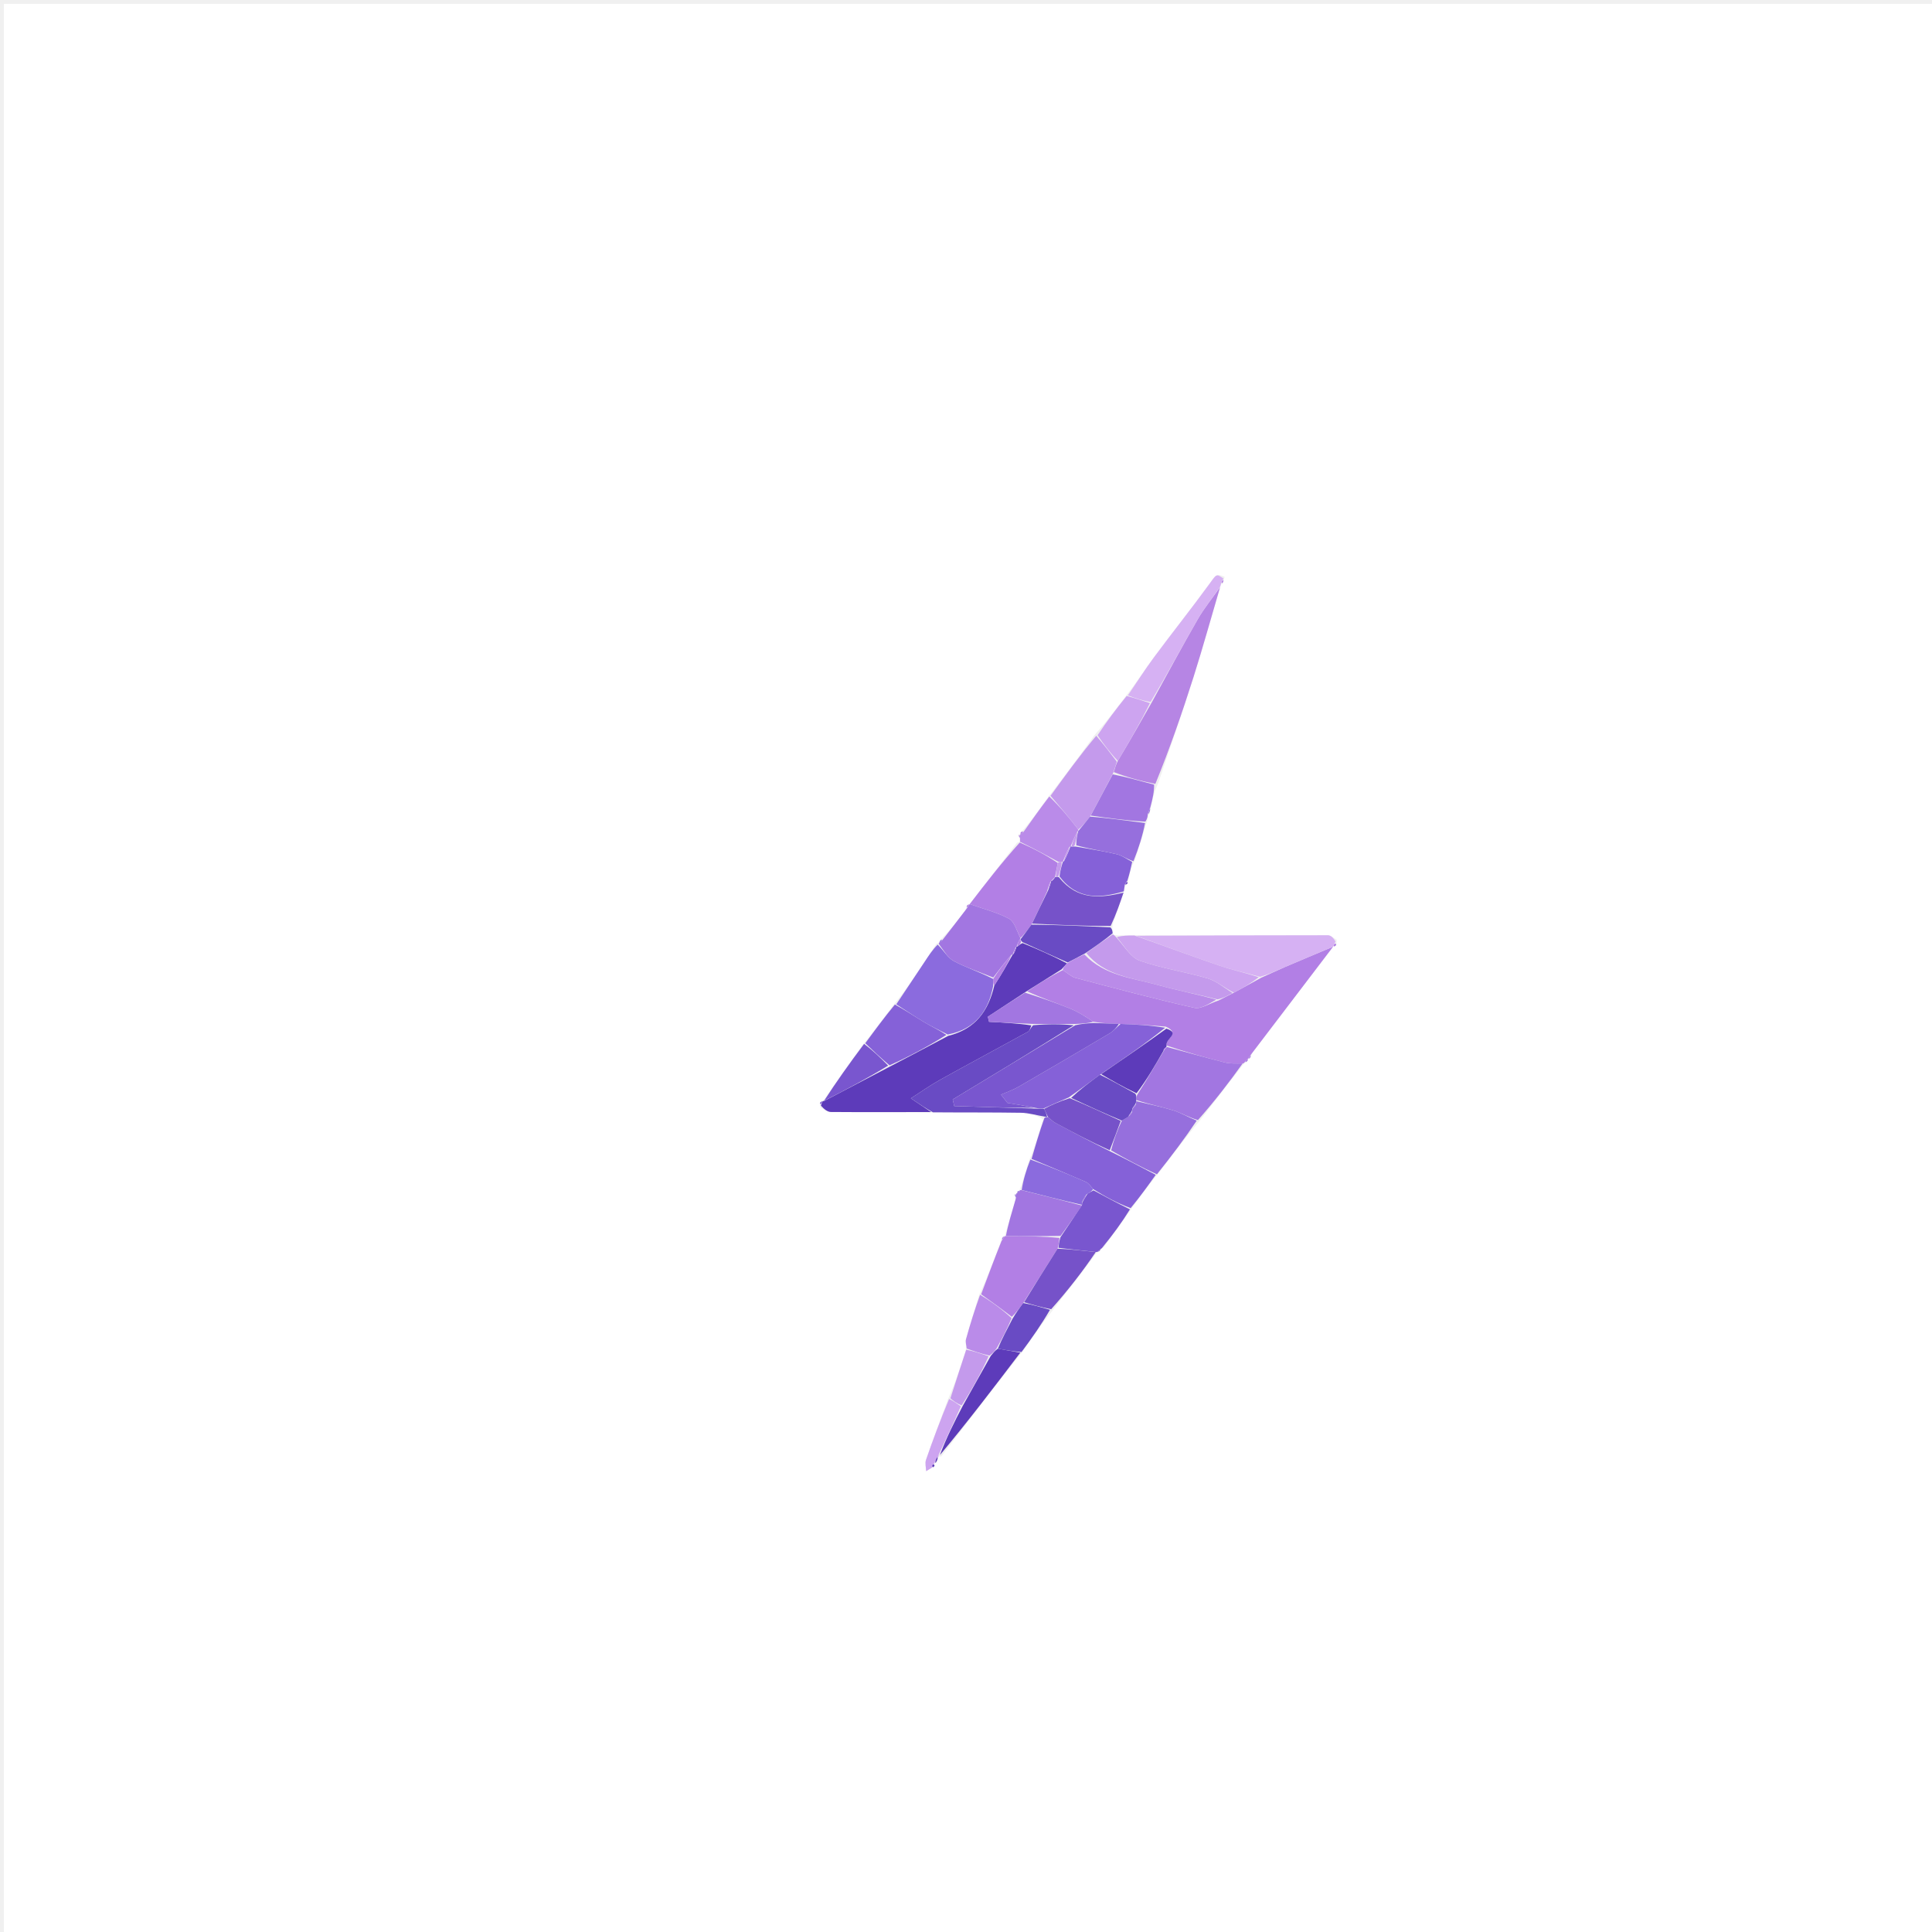
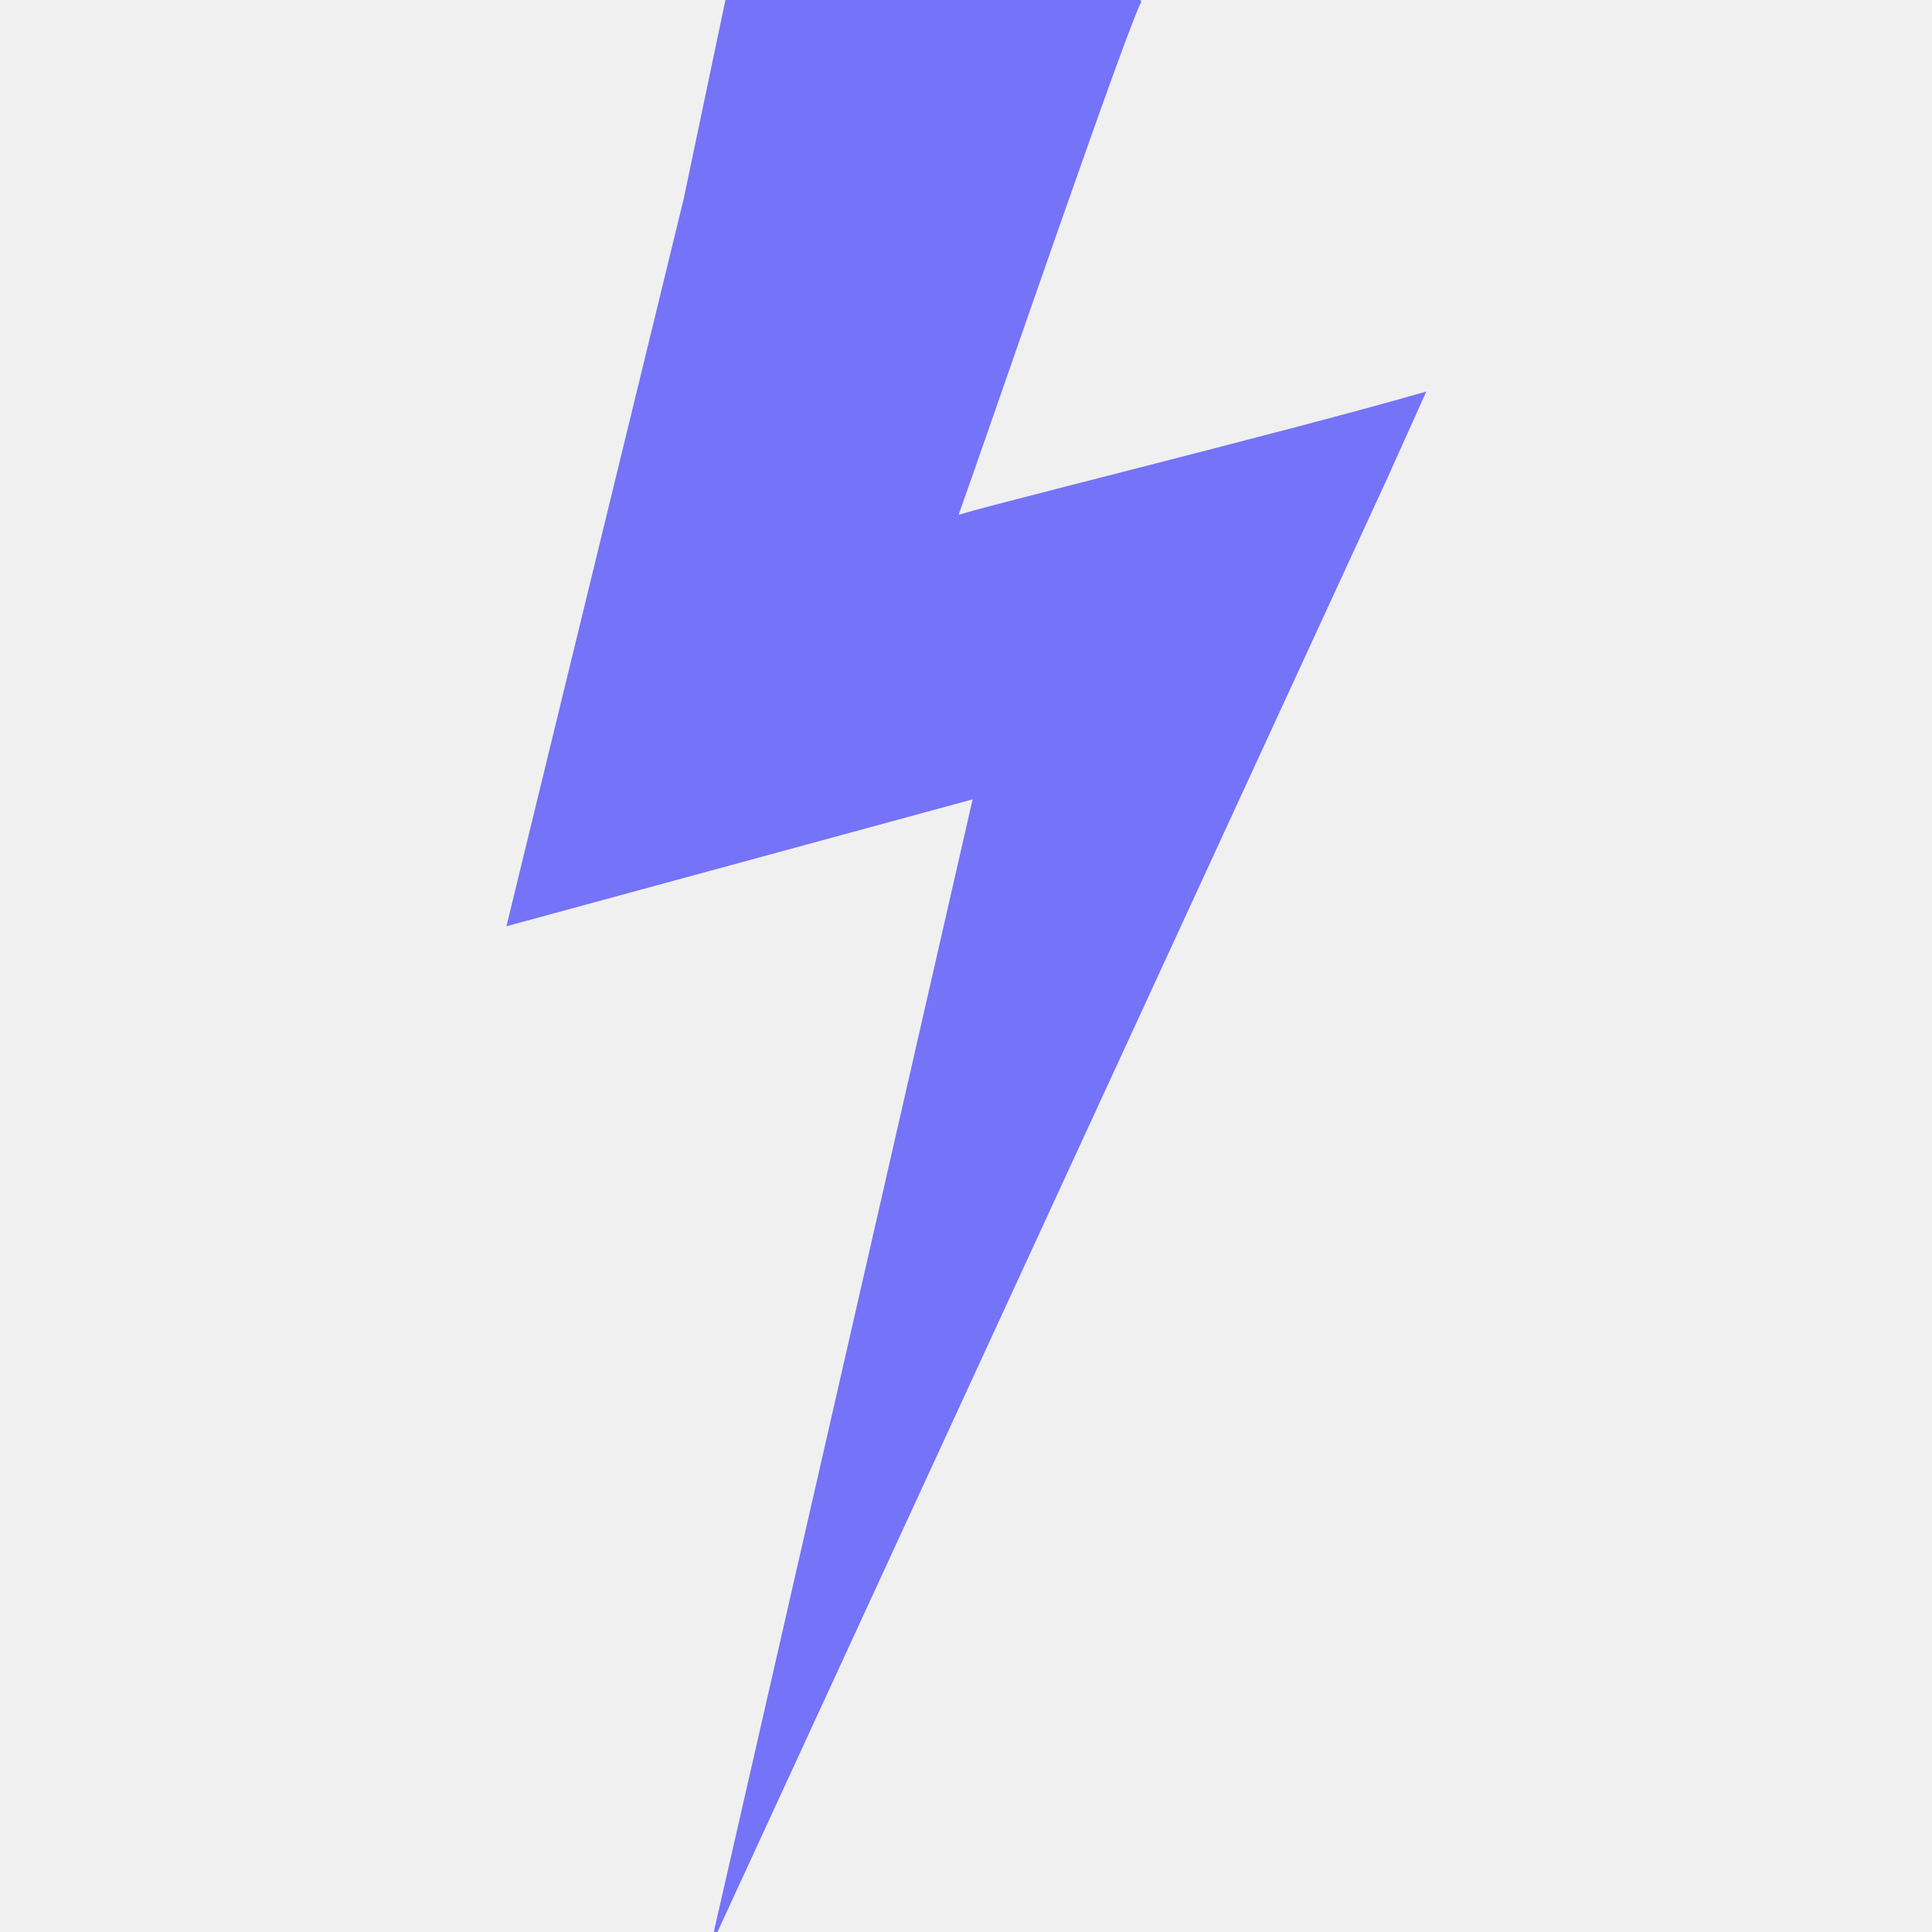
- <svg xmlns="http://www.w3.org/2000/svg" version="1.1" id="Layer_1" x="0px" y="0px" width="100%" viewBox="0 0 500 500" enable-background="new 0 0 500 500" xml:space="preserve">
-   <path fill="#FFFFFF" opacity="1" stroke="none" d=" M285,501   C190,501 95.5,501 1,501   C1,334.333 1,167.667 1,1   C167.667,1 334.333,1 501,1   C501,167.667 501,334.333 501,501   C429.167,501 357.333,501 285,501  M263.469,216.106   C263.636,216.422 263.802,216.739 263.988,217.517   C263.988,217.517 263.887,217.967 263.2,218.078   C259.119,223.377 255.038,228.677 251.002,233.993   C251.002,233.993 250.98,233.951 250.516,234.113   C250.16,234.305 250.063,234.586 249.882,235.598   C247.911,238.13 245.94,240.661 243.468,243.113   C243.3,243.39 243.133,243.667 242.985,243.977   C242.985,243.977 242.946,243.966 242.313,244.241   C241.299,245.812 240.3,247.393 239.267,248.95   C236.839,252.611 234.395,256.262 231.248,260.028   C228.811,263.348 226.374,266.668 223.322,270.322   C219.844,275.2 216.366,280.078 212.974,284.992   C212.974,284.992 213.009,284.904 212.548,285.08   C212.194,285.266 212.087,285.547 212.41,286.688   C213.286,287.069 214.16,287.773 215.039,287.78   C223.683,287.851 232.328,287.807 241.91,287.926   C249.341,287.928 256.774,287.858 264.203,287.981   C266.225,288.015 268.238,288.63 269.941,289.665   C268.951,293.084 267.962,296.504 266.352,300.236   C265.58,302.801 264.808,305.367 263.859,307.962   C263.859,307.962 263.882,308.141 263.527,308.207   C263.277,308.335 263.182,308.537 263.01,308.845   C263.01,308.845 262.949,309.072 262.463,309.131   C262.627,309.436 262.791,309.742 262.824,310.707   C261.854,313.79 260.885,316.872 259.98,319.981   C259.98,319.981 259.958,319.915 259.452,320.071   C259.36,320.376 259.269,320.68 258.887,321.65   C257.231,326.087 255.575,330.525 253.374,335.207   C252.236,338.997 251.052,342.773 249.999,346.586   C249.797,347.319 250.11,348.194 249.915,349.609   C248.598,353.701 247.28,357.792 245.286,362.235   C243.389,367.425 241.444,372.6 239.639,377.822   C239.34,378.687 239.653,379.763 239.683,380.742   C240.208,380.414 240.733,380.087 241.684,379.68   C241.938,379.431 241.956,379.164 241.804,378.82   C241.804,378.82 241.797,378.731 242.368,378.562   C242.554,378.013 242.74,377.464 242.953,376.964   C242.953,376.964 242.902,376.932 243.63,376.923   C250.441,367.969 257.253,359.016 264.673,349.745   C267.148,346.178 269.623,342.61 272.705,338.748   C276.481,333.845 280.256,328.942 284,324   C284,324 284.033,324.036 284.511,323.874   C284.687,323.598 284.863,323.322 285.675,322.754   C288.042,319.506 290.409,316.259 293.153,312.372   C295.136,309.597 297.119,306.822 299.715,303.775   C303.172,299.2 306.629,294.624 310.707,289.768   C314.444,284.882 318.181,279.996 322.081,275.112   C322.081,275.112 322.09,274.949 322.571,274.851   C322.86,274.652 323.026,274.378 323.011,274.003   C323.011,274.003 323.032,274.063 323.555,273.927   C323.645,273.616 323.735,273.304 324.154,272.343   C331.105,263.23 338.057,254.117 345,245   C345,245 345.004,245.009 345.485,244.902   C345.854,244.716 345.946,244.438 345.915,243.2   C345.171,242.796 344.427,242.042 343.682,242.042   C327.122,242.036 310.562,242.114 293.177,242.032   C291.785,242.081 290.393,242.129 288.48,242.005   C288.306,241.951 288.131,241.897 287.944,241.224   C287.883,240.817 287.822,240.41 287.952,239.274   C288.895,236.517 289.837,233.76 290.921,230.356   C290.973,229.917 291.026,229.479 291.535,228.911   C291.876,228.719 291.962,228.447 292.085,227.385   C292.392,225.941 292.698,224.498 293.677,222.696   C294.7,219.466 295.723,216.236 296.934,212.283   C296.968,211.787 297.002,211.29 297.493,210.535   C297.596,210.042 297.698,209.548 297.957,208.415   C298.333,206.638 298.708,204.861 299.737,202.723   C302.791,193.575 305.954,184.462 308.868,175.269   C311.316,167.544 313.476,159.728 315.903,151.497   C315.903,151.497 316.005,151.033 316.531,150.908   C316.611,150.598 316.69,150.289 316.919,149.271   C314.721,148.385 314.834,148.592 312.912,151.229   C308.274,157.592 303.361,163.754 298.669,170.079   C296.288,173.287 294.144,176.671 291.271,180.261   C288.839,183.487 286.407,186.714 283.292,190.198   C279.486,195.449 275.681,200.7 271.231,206.317   C269.14,209.278 267.049,212.238 264.472,215.124   C264.146,215.296 263.991,215.567 263.973,215.943   C263.973,215.943 263.97,215.98 263.469,216.106  z" />
-   <path fill="#B27FE5" opacity="1" stroke="none" d=" M345.008,245.004   C338.057,254.117 331.105,263.23 323.824,272.82   C323.281,273.517 323.127,273.772 323.032,274.063   C323.032,274.063 323.011,274.003 322.84,274.129   C322.422,274.44 322.229,274.672 322.09,274.949   C322.09,274.949 322.081,275.112 321.673,275.226   C319.841,275.228 318.368,275.313 317.002,274.97   C311.926,273.693 306.886,272.274 301.899,270.579   C301.582,268.798 305.579,267.406 301.685,265.681   C297.565,265.298 293.783,265.146 289.567,264.978   C287.107,264.892 285.082,264.821 282.948,264.427   C280.9,263.072 279.032,261.865 277.008,261.042   C273.253,259.514 269.406,258.211 265.832,256.559   C268.951,254.493 271.836,252.683 275.048,251.053   C276.354,251.862 277.255,252.788 278.325,253.07   C288.552,255.768 298.772,258.509 309.087,260.828   C310.833,261.221 313.018,259.661 315.325,258.946   C316.764,258.25 317.879,257.61 319.335,256.905   C321.8,255.603 323.926,254.367 326.4,253.04   C328.678,252.051 330.588,251.105 332.542,250.265   C336.685,248.482 340.851,246.754 345.008,245.004  z" />
-   <path fill="#5D3BBA" opacity="1" stroke="none" d=" M274.721,250.872   C271.836,252.683 268.951,254.493 265.518,256.648   C261.863,259.038 258.757,261.084 255.651,263.13   C255.755,263.569 255.86,264.007 255.964,264.445   C259.639,264.64 263.313,264.835 266.909,265.37   C266.594,266.142 266.47,266.776 266.107,266.975   C258.506,271.158 250.854,275.246 243.27,279.459   C240.739,280.864 238.37,282.56 235.73,284.249   C238.14,285.879 239.556,286.837 240.972,287.795   C232.328,287.807 223.683,287.851 215.039,287.78   C214.16,287.773 213.286,287.069 212.462,286.146   C212.665,285.361 212.83,285.128 213.009,284.904   C213.009,284.904 212.974,284.992 213.296,284.928   C219.083,281.935 224.549,279.004 230.369,275.998   C235.489,273.342 240.256,270.762 245.378,268.089   C252.446,266.327 255.774,261.672 257.337,255.026   C259.132,252.263 260.618,249.661 262.089,247.033   C262.075,247.005 262.052,247.063 262.307,246.896   C262.735,246.154 262.908,245.58 263.049,245.015   C263.017,245.024 263.054,245.08 263.298,244.958   C263.792,244.576 264.044,244.315 264.645,244.068   C268.771,245.751 272.547,247.419 276.135,249.323   C275.538,249.996 275.129,250.434 274.721,250.872  z" />
-   <path fill="#B685E4" opacity="1" stroke="none" d=" M315.764,151.952   C313.476,159.728 311.316,167.544 308.868,175.269   C305.954,184.462 302.791,193.575 299.006,202.879   C294.899,202.061 291.523,201.086 288.245,199.813   C288.57,198.713 288.797,197.911 289.3,196.9   C292.373,191.788 295.17,186.885 298.131,181.676   C302.179,174.317 305.97,167.212 309.99,160.238   C311.664,157.332 313.825,154.705 315.764,151.952  z" />
-   <path fill="#8B6BDE" opacity="1" stroke="none" d=" M257.029,255.189   C255.774,261.672 252.446,266.327 245.27,267.737   C242.942,266.514 241.024,265.639 239.223,264.566   C236.755,263.095 234.375,261.473 231.958,259.916   C234.395,256.262 236.839,252.611 239.267,248.95   C240.3,247.393 241.299,245.812 242.674,244.463   C244.296,246.071 245.309,247.926 246.868,248.745   C250.108,250.449 253.638,251.603 257.031,253.35   C257.019,254.208 257.024,254.699 257.029,255.189  z" />
-   <path fill="#8561D8" opacity="1" stroke="none" d=" M266.972,299.923   C267.962,296.504 268.951,293.084 270.286,289.347   C270.631,289.028 271.012,289.029 271.299,289.2   C272.101,289.788 272.564,290.299 273.136,290.606   C277.752,293.089 282.389,295.534 287.382,298.014   C291.531,300.04 295.317,302.044 299.103,304.047   C297.119,306.822 295.136,309.597 292.614,312.663   C289.049,311.323 286.022,309.691 282.895,307.726   C282.191,306.87 281.668,306.16 280.968,305.855   C276.324,303.829 271.642,301.89 266.972,299.923  z" />
-   <path fill="#D6B1F3" opacity="1" stroke="none" d=" M345.004,245.002   C340.851,246.754 336.685,248.482 332.542,250.265   C330.588,251.105 328.678,252.051 326.106,252.792   C322.106,251.714 318.69,250.962 315.401,249.836   C308.234,247.384 301.131,244.741 294.001,242.176   C310.562,242.114 327.122,242.036 343.682,242.042   C344.427,242.042 345.171,242.796 345.65,243.734   C345.134,244.452 345.007,244.699 345.004,245.009   C345.004,245.009 345,245 345.004,245.002  z" />
-   <path fill="#A276E1" opacity="1" stroke="none" d=" M301.833,270.909   C306.886,272.274 311.926,273.693 317.002,274.97   C318.368,275.313 319.841,275.228 321.591,275.225   C318.181,279.996 314.444,284.882 310.025,289.879   C307.436,289.095 305.601,287.974 303.609,287.357   C300.481,286.388 297.247,285.759 294.056,284.674   C294.097,283.949 294.14,283.536 294.505,283.021   C296.922,279.258 299.016,275.597 301.284,271.795   C301.67,271.44 301.845,271.199 301.942,270.959   C301.899,270.986 301.833,270.909 301.833,270.909  z" />
-   <path fill="#B27FE5" opacity="1" stroke="none" d=" M250.958,233.976   C255.038,228.677 259.119,223.377 263.913,218.048   C267.71,219.685 270.792,221.351 273.755,223.344   C273.437,224.808 273.241,225.946 273.025,227.056   C273.006,227.028 273.066,226.999 272.857,227.137   C272.437,227.532 272.226,227.789 272.007,228.019   C272,227.992 272.053,228.005 271.822,228.241   C271.41,229.106 271.229,229.736 270.986,230.695   C269.645,233.689 268.367,236.354 266.927,239.296   C265.889,240.758 265.012,241.942 264.093,242.737   C263.092,240.765 262.503,238.478 261.1,237.742   C257.933,236.079 254.363,235.184 250.958,233.976  z" />
-   <path fill="#694BC4" opacity="1" stroke="none" d=" M271.012,289.029   C271.012,289.029 270.631,289.028 270.443,289.004   C268.238,288.63 266.225,288.015 264.203,287.981   C256.774,287.858 249.341,287.928 241.441,287.861   C239.556,286.837 238.14,285.879 235.73,284.249   C238.37,282.56 240.739,280.864 243.27,279.459   C250.854,275.246 258.506,271.158 266.107,266.975   C266.47,266.776 266.594,266.142 267.367,265.333   C271.265,264.98 274.626,265.004 277.875,265.351   C267.363,271.962 256.964,278.248 246.564,284.534   C246.694,285.107 246.824,285.679 246.954,286.252   C253.959,286.473 260.963,286.693 268.302,286.918   C269.081,286.921 269.526,286.919 270.205,286.981   C270.63,287.706 270.821,288.368 271.012,289.029  z" />
-   <path fill="#966FDD" opacity="1" stroke="none" d=" M294.058,284.986   C297.247,285.759 300.481,286.388 303.609,287.357   C305.601,287.974 307.436,289.095 309.714,290.019   C306.629,294.624 303.172,299.2 299.409,303.911   C295.317,302.044 291.531,300.04 287.553,297.711   C288.256,294.952 289.152,292.519 290.333,290.01   C291.1,289.609 291.58,289.282 292.249,288.799   C292.672,288.406 292.854,288.134 292.992,287.612   C292.998,287.396 293.045,286.967 293.237,286.812   C293.666,286.422 293.852,286.151 293.997,285.63   C294.006,285.415 294.058,284.986 294.058,284.986  z" />
-   <path fill="#A276E1" opacity="1" stroke="none" d=" M250.98,233.984   C254.363,235.184 257.933,236.079 261.1,237.742   C262.503,238.478 263.092,240.765 264.058,242.721   C264.065,243.094 264.074,243.019 263.852,243.218   C263.438,243.972 263.246,244.526 263.054,245.08   C263.054,245.08 263.017,245.024 262.828,245.216   C262.444,245.96 262.248,246.512 262.052,247.063   C262.052,247.063 262.075,247.005 261.757,247.1   C259.976,249.124 258.512,251.054 257.048,252.983   C253.638,251.603 250.108,250.449 246.868,248.745   C245.309,247.926 244.296,246.071 242.991,244.325   C242.946,243.966 242.985,243.977 243.168,243.873   C243.589,243.611 243.795,243.419 243.969,243.193   C245.94,240.661 247.911,238.13 250.194,235.121   C250.672,234.419 250.83,234.188 250.98,233.951   C250.98,233.951 251.002,233.993 250.98,233.984  z" />
-   <path fill="#B27FE5" opacity="1" stroke="none" d=" M253.919,334.962   C255.575,330.525 257.231,326.087 259.194,321.164   C259.711,320.458 259.863,320.204 259.958,319.915   C259.958,319.915 259.98,319.981 260.358,319.906   C265.229,319.893 269.723,319.954 274.18,320.38   C274.073,321.474 274.001,322.203 273.685,323.165   C270.641,327.935 267.842,332.472 264.808,337.221   C263.727,338.646 262.882,339.858 261.852,340.786   C259.085,338.655 256.502,336.808 253.919,334.962  z" />
-   <path fill="#C49AEC" opacity="1" stroke="none" d=" M289.025,197.109   C288.797,197.911 288.57,198.713 288.065,200.108   C285.951,204.155 284.115,207.611 282.098,211.34   C280.975,212.763 280.033,213.912 279.063,214.686   C276.649,211.524 274.262,208.738 271.875,205.951   C275.681,200.7 279.486,195.449 283.709,190.413   C285.759,192.789 287.392,194.949 289.025,197.109  z" />
-   <path fill="#7652C9" opacity="1" stroke="none" d=" M267.089,239.019   C268.367,236.354 269.645,233.689 271.235,230.463   C271.715,229.27 271.884,228.638 272.053,228.005   C272.053,228.005 272,227.992 272.263,227.946   C272.706,227.599 272.886,227.299 273.066,226.999   C273.066,226.999 273.006,227.028 273.255,226.994   C273.505,226.96 273.962,226.822 274.134,227.137   C278.859,232.987 284.714,232.485 290.779,231.004   C289.837,233.76 288.895,236.517 287.442,239.634   C280.318,239.668 273.703,239.344 267.089,239.019  z" />
-   <path fill="#C49AEC" opacity="1" stroke="none" d=" M318.995,256.971   C317.879,257.61 316.764,258.25 315.104,258.64   C309.607,257.254 304.606,256.299 299.719,254.934   C293.124,253.092 285.912,252.576 281.14,246.643   C283.549,244.867 285.752,243.354 287.956,241.842   C288.131,241.897 288.306,241.951 288.765,242.449   C290.995,244.863 292.604,247.784 294.953,248.617   C300.648,250.636 306.748,251.485 312.561,253.219   C314.873,253.908 316.86,255.688 318.995,256.971  z" />
-   <path fill="#8561D8" opacity="1" stroke="none" d=" M290.85,230.68   C284.714,232.485 278.859,232.987 274.194,226.816   C274.412,225.143 274.742,224.106 275.065,223.063   C275.057,223.057 275.057,223.046 275.346,222.872   C276.113,221.475 276.591,220.253 277.036,219.036   C277.004,219.043 277.059,219.079 277.309,219.096   C277.725,219.085 277.89,219.058 278.435,219.097   C282.206,219.776 285.626,220.266 288.974,221.059   C290.395,221.396 291.666,222.37 293.005,223.054   C292.698,224.498 292.392,225.941 291.784,227.867   C291.282,228.541 291.147,228.771 291.079,229.04   C291.026,229.479 290.973,229.917 290.85,230.68  z" />
-   <path fill="#8561D8" opacity="1" stroke="none" d=" M231.603,259.972   C234.375,261.473 236.755,263.095 239.223,264.566   C241.024,265.639 242.942,266.514 244.915,267.829   C240.256,270.762 235.489,273.342 230.204,275.706   C227.769,273.655 225.853,271.821 223.937,269.987   C226.374,266.668 228.811,263.348 231.603,259.972  z" />
-   <path fill="#7956CF" opacity="1" stroke="none" d=" M273.929,322.931   C274.001,322.203 274.073,321.474 274.444,320.203   C276.5,317.106 278.257,314.551 280.025,311.797   C280.035,311.598 280.029,311.199 280.239,310.961   C280.723,310.154 280.997,309.585 281.49,308.9   C282.137,308.542 282.566,308.3 282.996,308.059   C286.022,309.691 289.049,311.323 292.426,312.983   C290.409,316.259 288.042,319.506 285.157,323.029   C284.389,323.508 284.186,323.752 284.033,324.036   C284.033,324.036 284,324 283.568,324.01   C280.068,323.657 276.999,323.294 273.929,322.931  z" />
-   <path fill="#CDA4F0" opacity="1" stroke="none" d=" M319.335,256.905   C316.86,255.688 314.873,253.908 312.561,253.219   C306.748,251.485 300.648,250.636 294.953,248.617   C292.604,247.784 290.995,244.863 289.026,242.535   C290.393,242.129 291.785,242.081 293.589,242.104   C301.131,244.741 308.234,247.384 315.401,249.836   C318.69,250.962 322.106,251.714 325.757,252.883   C323.926,254.367 321.8,255.603 319.335,256.905  z" />
-   <path fill="#A276E1" opacity="1" stroke="none" d=" M280.015,311.996   C278.257,314.551 276.5,317.106 274.48,319.838   C269.723,319.954 265.229,319.893 260.325,319.893   C260.885,316.872 261.854,313.79 262.901,310.134   C262.978,309.56 262.949,309.072 262.949,309.072   C262.949,309.072 263.01,308.845 263.265,308.755   C263.693,308.528 263.814,308.353 263.882,308.141   C263.882,308.141 263.859,307.962 264.324,307.99   C269.865,309.343 274.94,310.67 280.015,311.996  z" />
-   <path fill="#D6B1F3" opacity="1" stroke="none" d=" M315.834,151.725   C313.825,154.705 311.664,157.332 309.99,160.238   C305.97,167.212 302.179,174.317 297.771,181.659   C295.462,181.291 293.678,180.634 291.894,179.976   C294.144,176.671 296.288,173.287 298.669,170.079   C303.361,163.754 308.274,157.592 312.912,151.229   C314.834,148.592 314.721,148.385 316.646,149.743   C316.122,150.429 315.999,150.702 316.005,151.033   C316.005,151.033 315.903,151.497 315.834,151.725  z" />
-   <path fill="#7652C9" opacity="1" stroke="none" d=" M273.685,323.165   C276.999,323.294 280.068,323.657 283.584,324.03   C280.256,328.942 276.481,333.845 272.039,338.824   C269.262,338.269 267.153,337.638 265.044,337.008   C267.842,332.472 270.641,327.935 273.685,323.165  z" />
-   <path fill="#BA8BE9" opacity="1" stroke="none" d=" M271.553,206.134   C274.262,208.738 276.649,211.524 279.044,214.68   C279.054,215.05 279.048,215.02 278.798,215.237   C278.052,216.662 277.555,217.871 277.059,219.079   C277.059,219.079 277.004,219.043 276.74,219.21   C276.003,220.6 275.53,221.823 275.057,223.046   C275.057,223.046 275.057,223.057 274.766,223.04   C274.275,223.021 274.075,223.019 273.875,223.017   C270.792,221.351 267.71,219.685 264.257,217.993   C263.887,217.967 263.988,217.517 263.988,217.017   C263.982,216.338 263.976,216.159 263.97,215.98   C263.97,215.98 263.973,215.943 264.174,215.852   C264.602,215.608 264.797,215.421 264.958,215.198   C267.049,212.238 269.14,209.278 271.553,206.134  z" />
-   <path fill="#694BC4" opacity="1" stroke="none" d=" M287.95,241.533   C285.752,243.354 283.549,244.867 280.826,246.729   C278.98,247.749 277.652,248.418 276.324,249.088   C272.547,247.419 268.771,245.751 264.596,243.808   C264.157,243.362 264.116,243.19 264.074,243.019   C264.074,243.019 264.065,243.094 264.1,243.11   C265.012,241.942 265.889,240.758 266.927,239.296   C273.703,239.344 280.318,239.668 287.347,239.998   C287.822,240.41 287.883,240.817 287.95,241.533  z" />
-   <path fill="#A276E1" opacity="1" stroke="none" d=" M282.279,211.066   C284.115,207.611 285.951,204.155 287.967,200.406   C291.523,201.086 294.899,202.061 298.679,203.06   C298.708,204.861 298.333,206.638 297.715,208.919   C297.327,209.879 297.181,210.336 297.035,210.793   C297.002,211.29 296.968,211.787 296.431,212.638   C291.379,212.35 286.829,211.708 282.279,211.066  z" />
-   <path fill="#966FDD" opacity="1" stroke="none" d=" M282.098,211.34   C286.829,211.708 291.379,212.35 296.338,213   C295.723,216.236 294.7,219.466 293.341,222.875   C291.666,222.37 290.395,221.396 288.974,221.059   C285.626,220.266 282.206,219.776 278.536,218.765   C278.521,217.25 278.784,216.135 279.048,215.02   C279.048,215.02 279.054,215.05 279.073,215.055   C280.033,213.912 280.975,212.763 282.098,211.34  z" />
-   <path fill="#8B6BDE" opacity="1" stroke="none" d=" M280.025,311.797   C274.94,310.67 269.865,309.343 264.413,307.975   C264.808,305.367 265.58,302.801 266.662,300.079   C271.642,301.89 276.324,303.829 280.968,305.855   C281.668,306.16 282.191,306.87 282.895,307.726   C282.566,308.3 282.137,308.542 281.218,309.091   C280.495,309.998 280.262,310.599 280.029,311.199   C280.029,311.199 280.035,311.598 280.025,311.797  z" />
-   <path fill="#5D3BBA" opacity="1" stroke="none" d=" M264.064,350.062   C257.253,359.016 250.441,367.969 243.253,376.56   C244.908,372.133 246.94,368.068 249.206,363.753   C251.696,359.357 253.95,355.211 256.422,350.89   C257.066,350.127 257.493,349.54 258.25,349.029   C260.408,349.424 262.236,349.743 264.064,350.062  z" />
-   <path fill="#BA8BE9" opacity="1" stroke="none" d=" M257.919,348.953   C257.493,349.54 257.066,350.127 256.066,350.817   C253.723,350.281 251.954,349.642 250.185,349.004   C250.11,348.194 249.797,347.319 249.999,346.586   C251.052,342.773 252.236,338.997 253.647,335.085   C256.502,336.808 259.085,338.655 261.79,341.125   C260.581,344.15 259.25,346.552 257.919,348.953  z" />
-   <path fill="#CDA4F0" opacity="1" stroke="none" d=" M291.582,180.118   C293.678,180.634 295.462,181.291 297.606,181.966   C295.17,186.885 292.373,191.788 289.3,196.9   C287.392,194.949 285.759,192.789 284.051,190.284   C286.407,186.714 288.839,183.487 291.582,180.118  z" />
-   <path fill="#7956CF" opacity="1" stroke="none" d=" M223.63,270.155   C225.853,271.821 227.769,273.655 229.85,275.781   C224.549,279.004 219.083,281.935 213.252,284.911   C216.366,280.078 219.844,275.2 223.63,270.155  z" />
-   <path fill="#694BC4" opacity="1" stroke="none" d=" M258.25,349.029   C259.25,346.552 260.581,344.15 261.974,341.409   C262.882,339.858 263.727,338.646 264.808,337.221   C267.153,337.638 269.262,338.269 271.735,338.971   C269.623,342.61 267.148,346.178 264.368,349.904   C262.236,349.743 260.408,349.424 258.25,349.029  z" />
-   <path fill="#C49AEC" opacity="1" stroke="none" d=" M250.05,349.306   C251.954,349.642 253.723,350.281 255.849,350.992   C253.95,355.211 251.696,359.357 248.891,363.69   C247.548,363.213 246.755,362.548 245.962,361.883   C247.28,357.792 248.598,353.701 250.05,349.306  z" />
-   <path fill="#CDA4F0" opacity="1" stroke="none" d=" M245.624,362.059   C246.755,362.548 247.548,363.213 248.656,363.941   C246.94,368.068 244.908,372.133 242.89,376.565   C242.902,376.932 242.953,376.964 242.662,377.045   C242.179,377.66 241.988,378.196 241.797,378.731   C241.797,378.731 241.804,378.82 241.582,378.917   C241.161,379.24 241.128,379.489 241.259,379.76   C240.733,380.087 240.208,380.414 239.683,380.742   C239.653,379.763 239.34,378.687 239.639,377.822   C241.444,372.6 243.389,367.425 245.624,362.059  z" />
-   <path fill="#966FDD" opacity="1" stroke="none" d=" M297.264,210.664   C297.181,210.336 297.327,209.879 297.636,209.238   C297.698,209.548 297.596,210.042 297.264,210.664  z" />
-   <path fill="#5D3BBA" opacity="1" stroke="none" d=" M242.082,378.647   C241.988,378.196 242.179,377.66 242.648,377.02   C242.74,377.464 242.554,378.013 242.082,378.647  z" />
-   <path fill="#5D3BBA" opacity="1" stroke="none" d=" M241.471,379.72   C241.128,379.489 241.161,379.24 241.549,378.947   C241.956,379.164 241.938,379.431 241.471,379.72  z" />
-   <path fill="#B685E4" opacity="1" stroke="none" d=" M316.268,150.97   C315.999,150.702 316.122,150.429 316.572,150.097   C316.69,150.289 316.611,150.598 316.268,150.97  z" />
-   <path fill="#8B6BDE" opacity="1" stroke="none" d=" M262.706,309.101   C262.949,309.072 262.978,309.56 262.966,309.804   C262.791,309.742 262.627,309.436 262.706,309.101  z" />
-   <path fill="#A276E1" opacity="1" stroke="none" d=" M259.705,319.993   C259.863,320.204 259.711,320.458 259.339,320.831   C259.269,320.68 259.36,320.376 259.705,319.993  z" />
-   <path fill="#7652C9" opacity="1" stroke="none" d=" M284.272,323.955   C284.186,323.752 284.389,323.508 284.839,323.175   C284.863,323.322 284.687,323.598 284.272,323.955  z" />
-   <path fill="#8B6BDE" opacity="1" stroke="none" d=" M263.704,308.174   C263.814,308.353 263.693,308.528 263.381,308.738   C263.182,308.537 263.277,308.335 263.704,308.174  z" />
-   <path fill="#7956CF" opacity="1" stroke="none" d=" M212.779,284.992   C212.83,285.128 212.665,285.361 212.37,285.763   C212.087,285.547 212.194,285.266 212.779,284.992  z" />
-   <path fill="#A276E1" opacity="1" stroke="none" d=" M322.33,274.9   C322.229,274.672 322.422,274.44 322.869,274.142   C323.026,274.378 322.86,274.652 322.33,274.9  z" />
-   <path fill="#A276E1" opacity="1" stroke="none" d=" M323.293,273.995   C323.127,273.772 323.281,273.517 323.659,273.145   C323.735,273.304 323.645,273.616 323.293,273.995  z" />
-   <path fill="#B27FE5" opacity="1" stroke="none" d=" M264.715,215.161   C264.797,215.421 264.602,215.608 264.192,215.849   C263.991,215.567 264.146,215.296 264.715,215.161  z" />
-   <path fill="#B27FE5" opacity="1" stroke="none" d=" M263.72,216.043   C263.976,216.159 263.982,216.338 263.979,216.787   C263.802,216.739 263.636,216.422 263.72,216.043  z" />
-   <path fill="#B27FE5" opacity="1" stroke="none" d=" M345.244,244.955   C345.007,244.699 345.134,244.452 345.572,244.169   C345.946,244.438 345.854,244.716 345.244,244.955  z" />
-   <path fill="#8B6BDE" opacity="1" stroke="none" d=" M243.718,243.153   C243.795,243.419 243.589,243.611 243.158,243.857   C243.133,243.667 243.3,243.39 243.718,243.153  z" />
-   <path fill="#7652C9" opacity="1" stroke="none" d=" M291.307,228.976   C291.147,228.771 291.282,228.541 291.638,228.222   C291.962,228.447 291.876,228.719 291.307,228.976  z" />
-   <path fill="#B27FE5" opacity="1" stroke="none" d=" M250.748,234.032   C250.83,234.188 250.672,234.419 250.366,234.801   C250.063,234.586 250.16,234.305 250.748,234.032  z" />
-   <path fill="#8561D8" opacity="1" stroke="none" d=" M269.971,286.917   C269.526,286.919 269.081,286.921 267.984,286.717   C265.13,286.154 262.928,285.795 260.725,285.437   C260.168,284.722 259.611,284.006 259.054,283.291   C260.567,282.621 262.157,282.082 263.582,281.259   C271.465,276.702 279.322,272.1 287.149,267.448   C288.211,266.817 289.056,265.821 290.002,264.993   C293.783,265.146 297.565,265.298 301.525,265.987   C296.126,270.344 290.548,274.165 284.666,278.131   C281.874,280.171 279.386,282.064 276.555,284.028   C274.132,285.039 272.052,285.978 269.971,286.917  z" />
-   <path fill="#7956CF" opacity="1" stroke="none" d=" M289.567,264.978   C289.056,265.821 288.211,266.817 287.149,267.448   C279.322,272.1 271.465,276.702 263.582,281.259   C262.157,282.082 260.567,282.621 259.054,283.291   C259.611,284.006 260.168,284.722 260.725,285.437   C262.928,285.795 265.13,286.154 267.65,286.713   C260.963,286.693 253.959,286.473 246.954,286.252   C246.824,285.679 246.694,285.107 246.564,284.534   C256.964,278.248 267.363,271.962 278.297,265.324   C280.24,264.899 281.648,264.824 283.057,264.749   C285.082,264.821 287.107,264.892 289.567,264.978  z" />
-   <path fill="#BA8BE9" opacity="1" stroke="none" d=" M276.135,249.323   C277.652,248.418 278.98,247.749 280.622,246.993   C285.912,252.576 293.124,253.092 299.719,254.934   C304.606,256.299 309.607,257.254 314.779,258.697   C313.018,259.661 310.833,261.221 309.087,260.828   C298.772,258.509 288.552,255.768 278.325,253.07   C277.255,252.788 276.354,251.862 275.048,251.053   C275.129,250.434 275.538,249.996 276.135,249.323  z" />
-   <path fill="#A276E1" opacity="1" stroke="none" d=" M282.948,264.427   C281.648,264.824 280.24,264.899 278.409,265   C274.626,265.004 271.265,264.98 267.446,264.993   C263.313,264.835 259.639,264.64 255.964,264.445   C255.86,264.007 255.755,263.569 255.651,263.13   C258.757,261.084 261.863,259.038 265.284,256.903   C269.406,258.211 273.253,259.514 277.008,261.042   C279.032,261.865 280.9,263.072 282.948,264.427  z" />
-   <path fill="#5D3BBA" opacity="1" stroke="none" d=" M284.97,277.985   C290.548,274.165 296.126,270.344 301.864,266.218   C305.579,267.406 301.582,268.798 301.899,270.579   C301.833,270.909 301.899,270.986 301.727,271.058   C301.289,271.334 301.141,271.602 301.11,271.935   C299.016,275.597 296.922,279.258 294.14,282.933   C290.625,281.293 287.797,279.639 284.97,277.985  z" />
-   <path fill="#B27FE5" opacity="1" stroke="none" d=" M257.031,253.35   C258.512,251.054 259.976,249.124 261.772,247.127   C260.618,249.661 259.132,252.263 257.337,255.026   C257.024,254.699 257.019,254.208 257.031,253.35  z" />
-   <path fill="#B27FE5" opacity="1" stroke="none" d=" M262.307,246.896   C262.248,246.512 262.444,245.96 262.86,245.206   C262.908,245.58 262.735,246.154 262.307,246.896  z" />
-   <path fill="#B27FE5" opacity="1" stroke="none" d=" M263.852,243.218   C264.116,243.19 264.157,243.362 264.247,243.793   C264.044,244.315 263.792,244.576 263.298,244.958   C263.246,244.526 263.438,243.972 263.852,243.218  z" />
-   <path fill="#7652C9" opacity="1" stroke="none" d=" M270.205,286.981   C272.052,285.978 274.132,285.039 276.868,284.207   C281.698,286.238 285.872,288.161 290.047,290.085   C289.152,292.519 288.256,294.952 287.191,297.688   C282.389,295.534 277.752,293.089 273.136,290.606   C272.564,290.299 272.101,289.788 271.3,289.2   C270.821,288.368 270.63,287.706 270.205,286.981  z" />
-   <path fill="#694BC4" opacity="1" stroke="none" d=" M290.333,290.01   C285.872,288.161 281.698,286.238 277.21,284.136   C279.386,282.064 281.874,280.171 284.666,278.131   C287.797,279.639 290.625,281.293 293.818,283.035   C294.14,283.536 294.097,283.949 294.056,284.674   C294.058,284.986 294.006,285.415 293.801,285.785   C293.335,286.373 293.151,286.644 293.045,286.967   C293.045,286.967 292.998,287.396 292.798,287.768   C292.34,288.36 292.161,288.632 292.06,288.955   C291.58,289.282 291.1,289.609 290.333,290.01  z" />
-   <path fill="#B27FE5" opacity="1" stroke="none" d=" M301.284,271.795   C301.141,271.602 301.289,271.334 301.77,271.031   C301.845,271.199 301.67,271.44 301.284,271.795  z" />
-   <path fill="#C49AEC" opacity="1" stroke="none" d=" M273.755,223.344   C274.075,223.019 274.275,223.021 274.773,223.046   C274.742,224.106 274.412,225.143 274.022,226.501   C273.962,226.822 273.505,226.96 273.274,227.022   C273.241,225.946 273.437,224.808 273.755,223.344  z" />
-   <path fill="#C49AEC" opacity="1" stroke="none" d=" M271.822,228.241   C271.884,228.638 271.715,229.27 271.297,230.134   C271.229,229.736 271.41,229.106 271.822,228.241  z" />
-   <path fill="#C49AEC" opacity="1" stroke="none" d=" M272.857,227.137   C272.886,227.299 272.706,227.599 272.27,227.972   C272.226,227.789 272.437,227.532 272.857,227.137  z" />
-   <path fill="#A276E1" opacity="1" stroke="none" d=" M292.249,288.799   C292.161,288.632 292.34,288.36 292.791,287.984   C292.854,288.134 292.672,288.406 292.249,288.799  z" />
-   <path fill="#A276E1" opacity="1" stroke="none" d=" M293.237,286.812   C293.151,286.644 293.335,286.373 293.792,286   C293.852,286.151 293.666,286.422 293.237,286.812  z" />
-   <path fill="#C49AEC" opacity="1" stroke="none" d=" M275.347,222.872   C275.53,221.823 276.003,220.6 276.772,219.203   C276.591,220.253 276.113,221.475 275.347,222.872  z" />
-   <path fill="#C49AEC" opacity="1" stroke="none" d=" M278.798,215.237   C278.784,216.135 278.521,217.25 278.156,218.698   C277.89,219.058 277.725,219.085 277.309,219.096   C277.555,217.871 278.052,216.662 278.798,215.237  z" />
-   <path fill="#A276E1" opacity="1" stroke="none" d=" M280.239,310.961   C280.262,310.599 280.495,309.998 280.999,309.207   C280.997,309.585 280.723,310.154 280.239,310.961  z" />
+ <svg xmlns="http://www.w3.org/2000/svg" fill="#7573f7" version="1.1" id="Capa_1" width="800px" height="800px" viewBox="0 0 560.317 560.316" xml:space="preserve" stroke="#7573f7">
+   <g id="SVGRepo_bgCarrier" stroke-width="0" />
+   <g id="SVGRepo_tracerCarrier" stroke-linecap="round" stroke-linejoin="round" />
+   <g id="SVGRepo_iconCarrier">
+     <g>
+       <g>
+         <path d="M207.523,560.316c0,0,194.42-421.925,194.444-421.986l10.79-23.997c-41.824,12.02-135.271,34.902-135.57,35.833 C286.96,122.816,329.017,0,330.829,0c-39.976,0-79.952,0-119.927,0l-12.167,57.938l-51.176,209.995l135.191-36.806 L207.523,560.316z" />
+       </g>
+     </g>
+   </g>
</svg>
